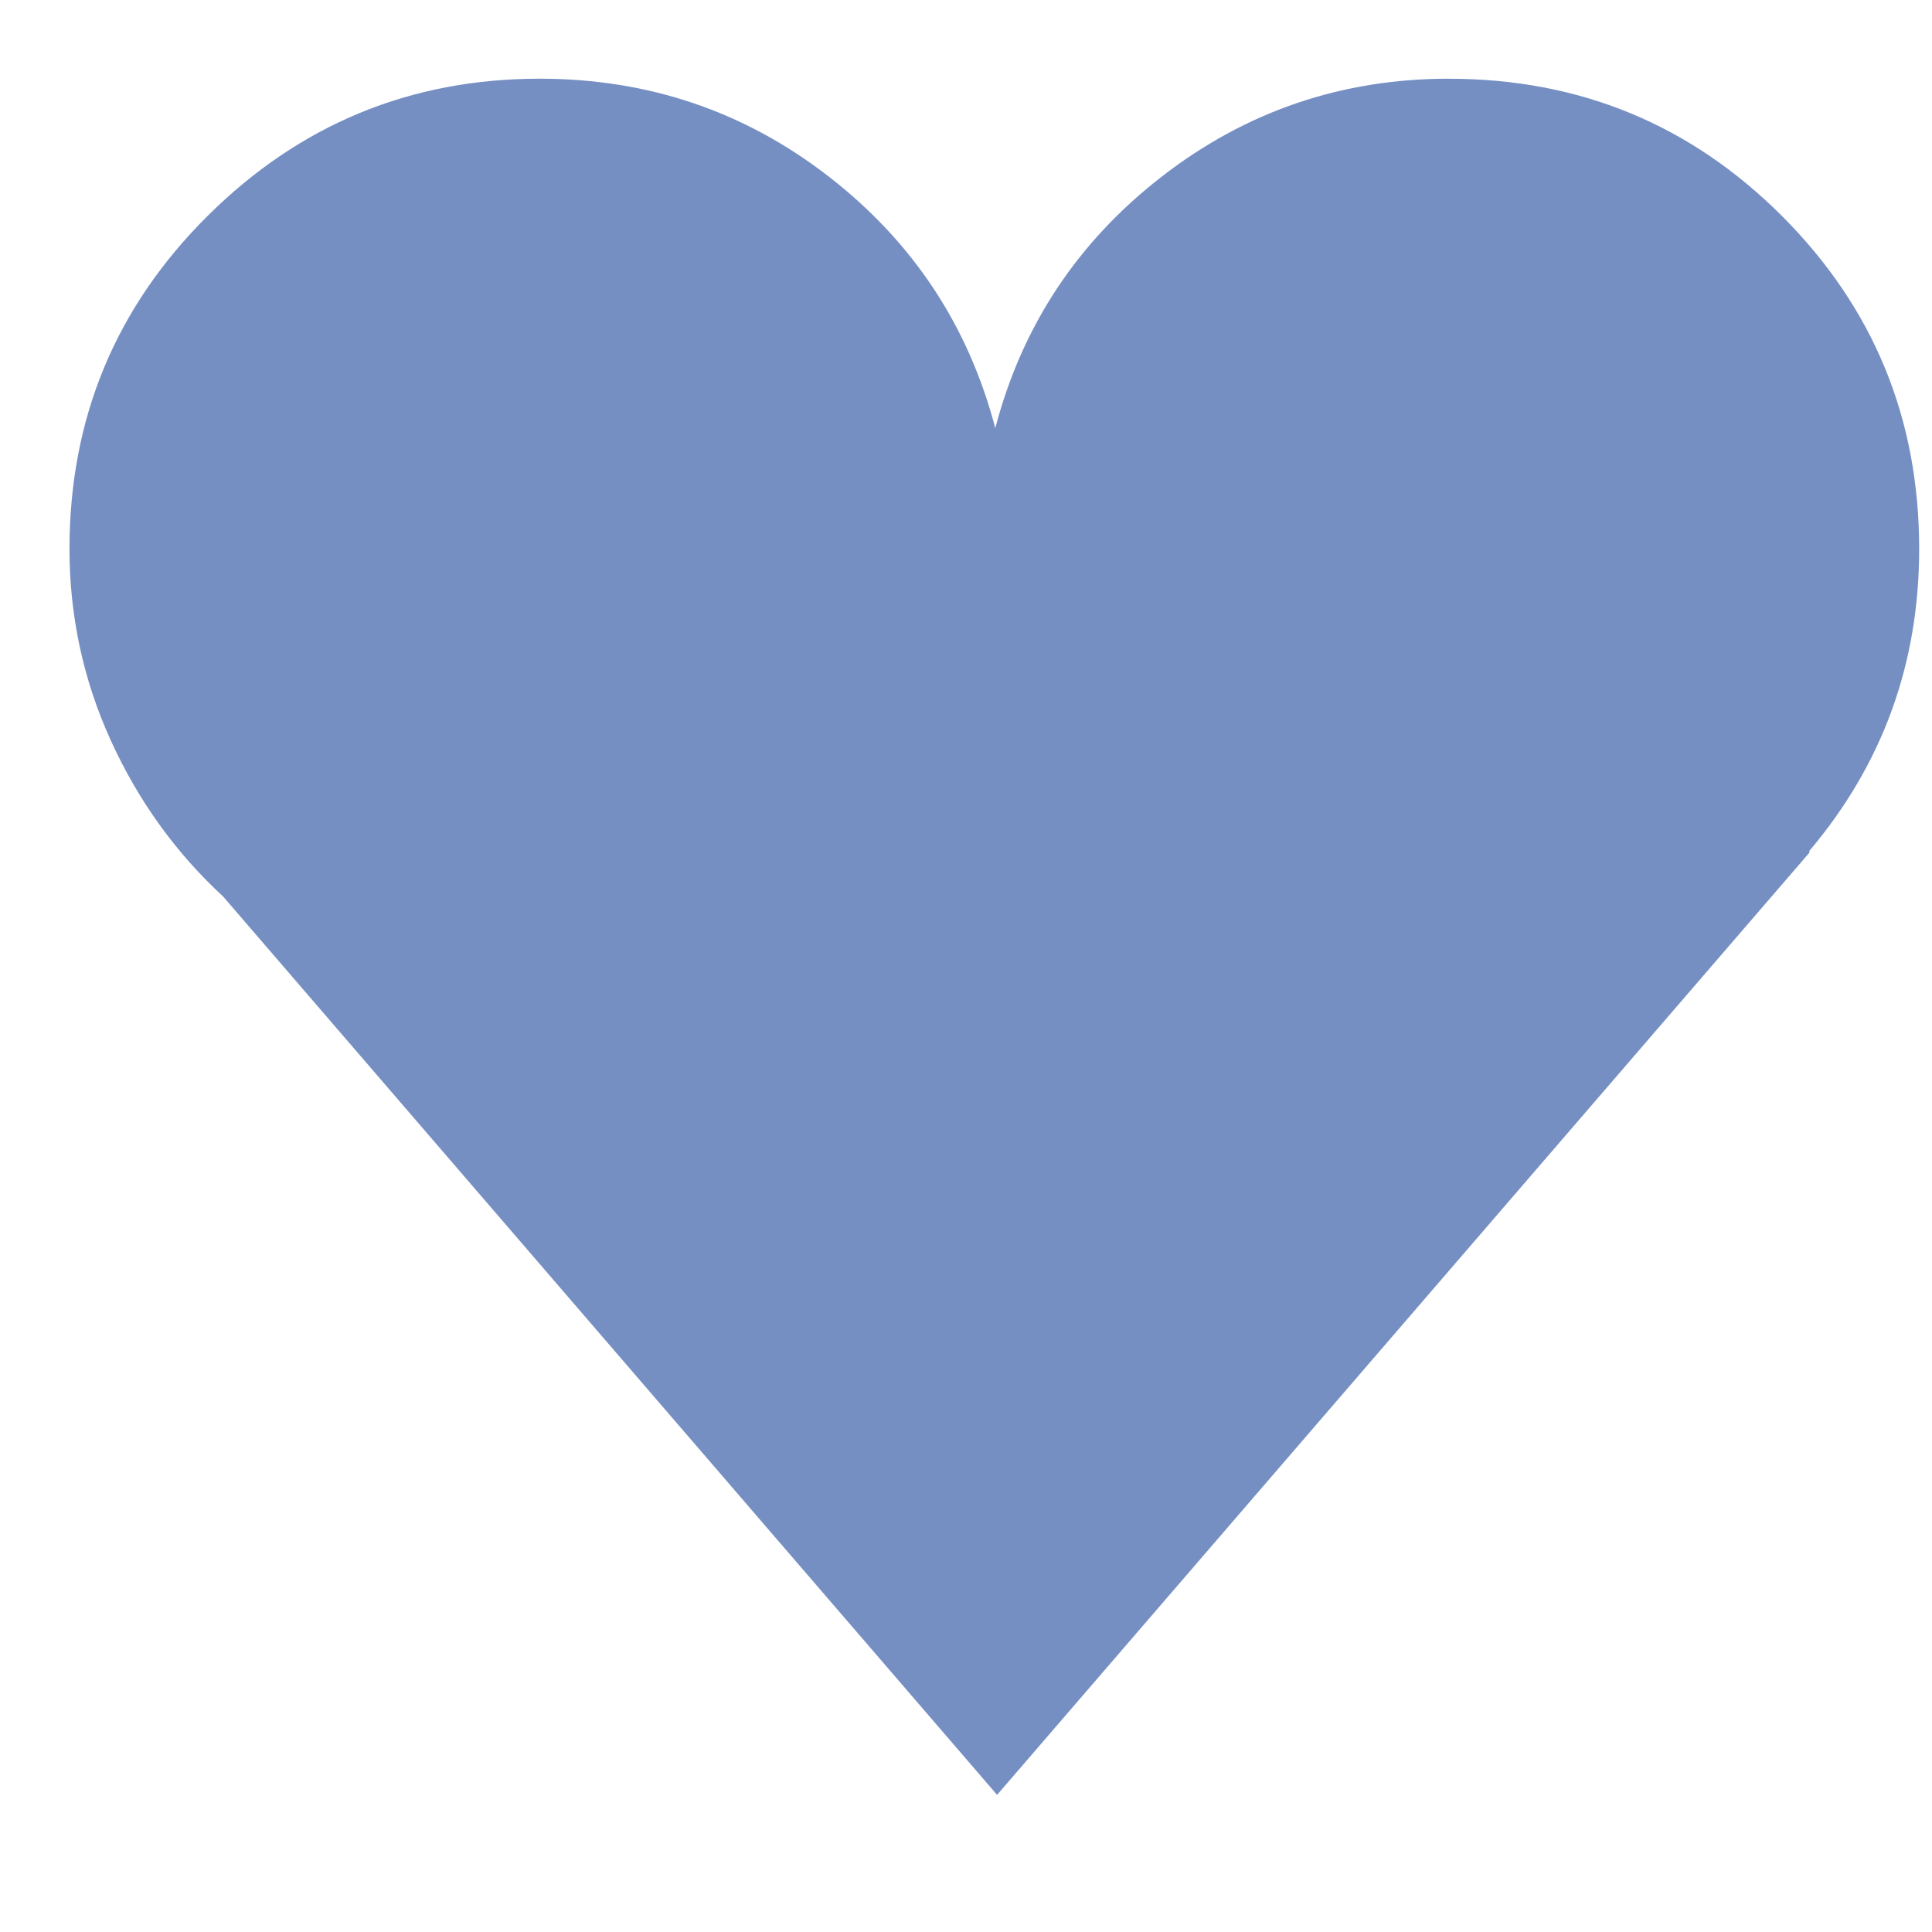
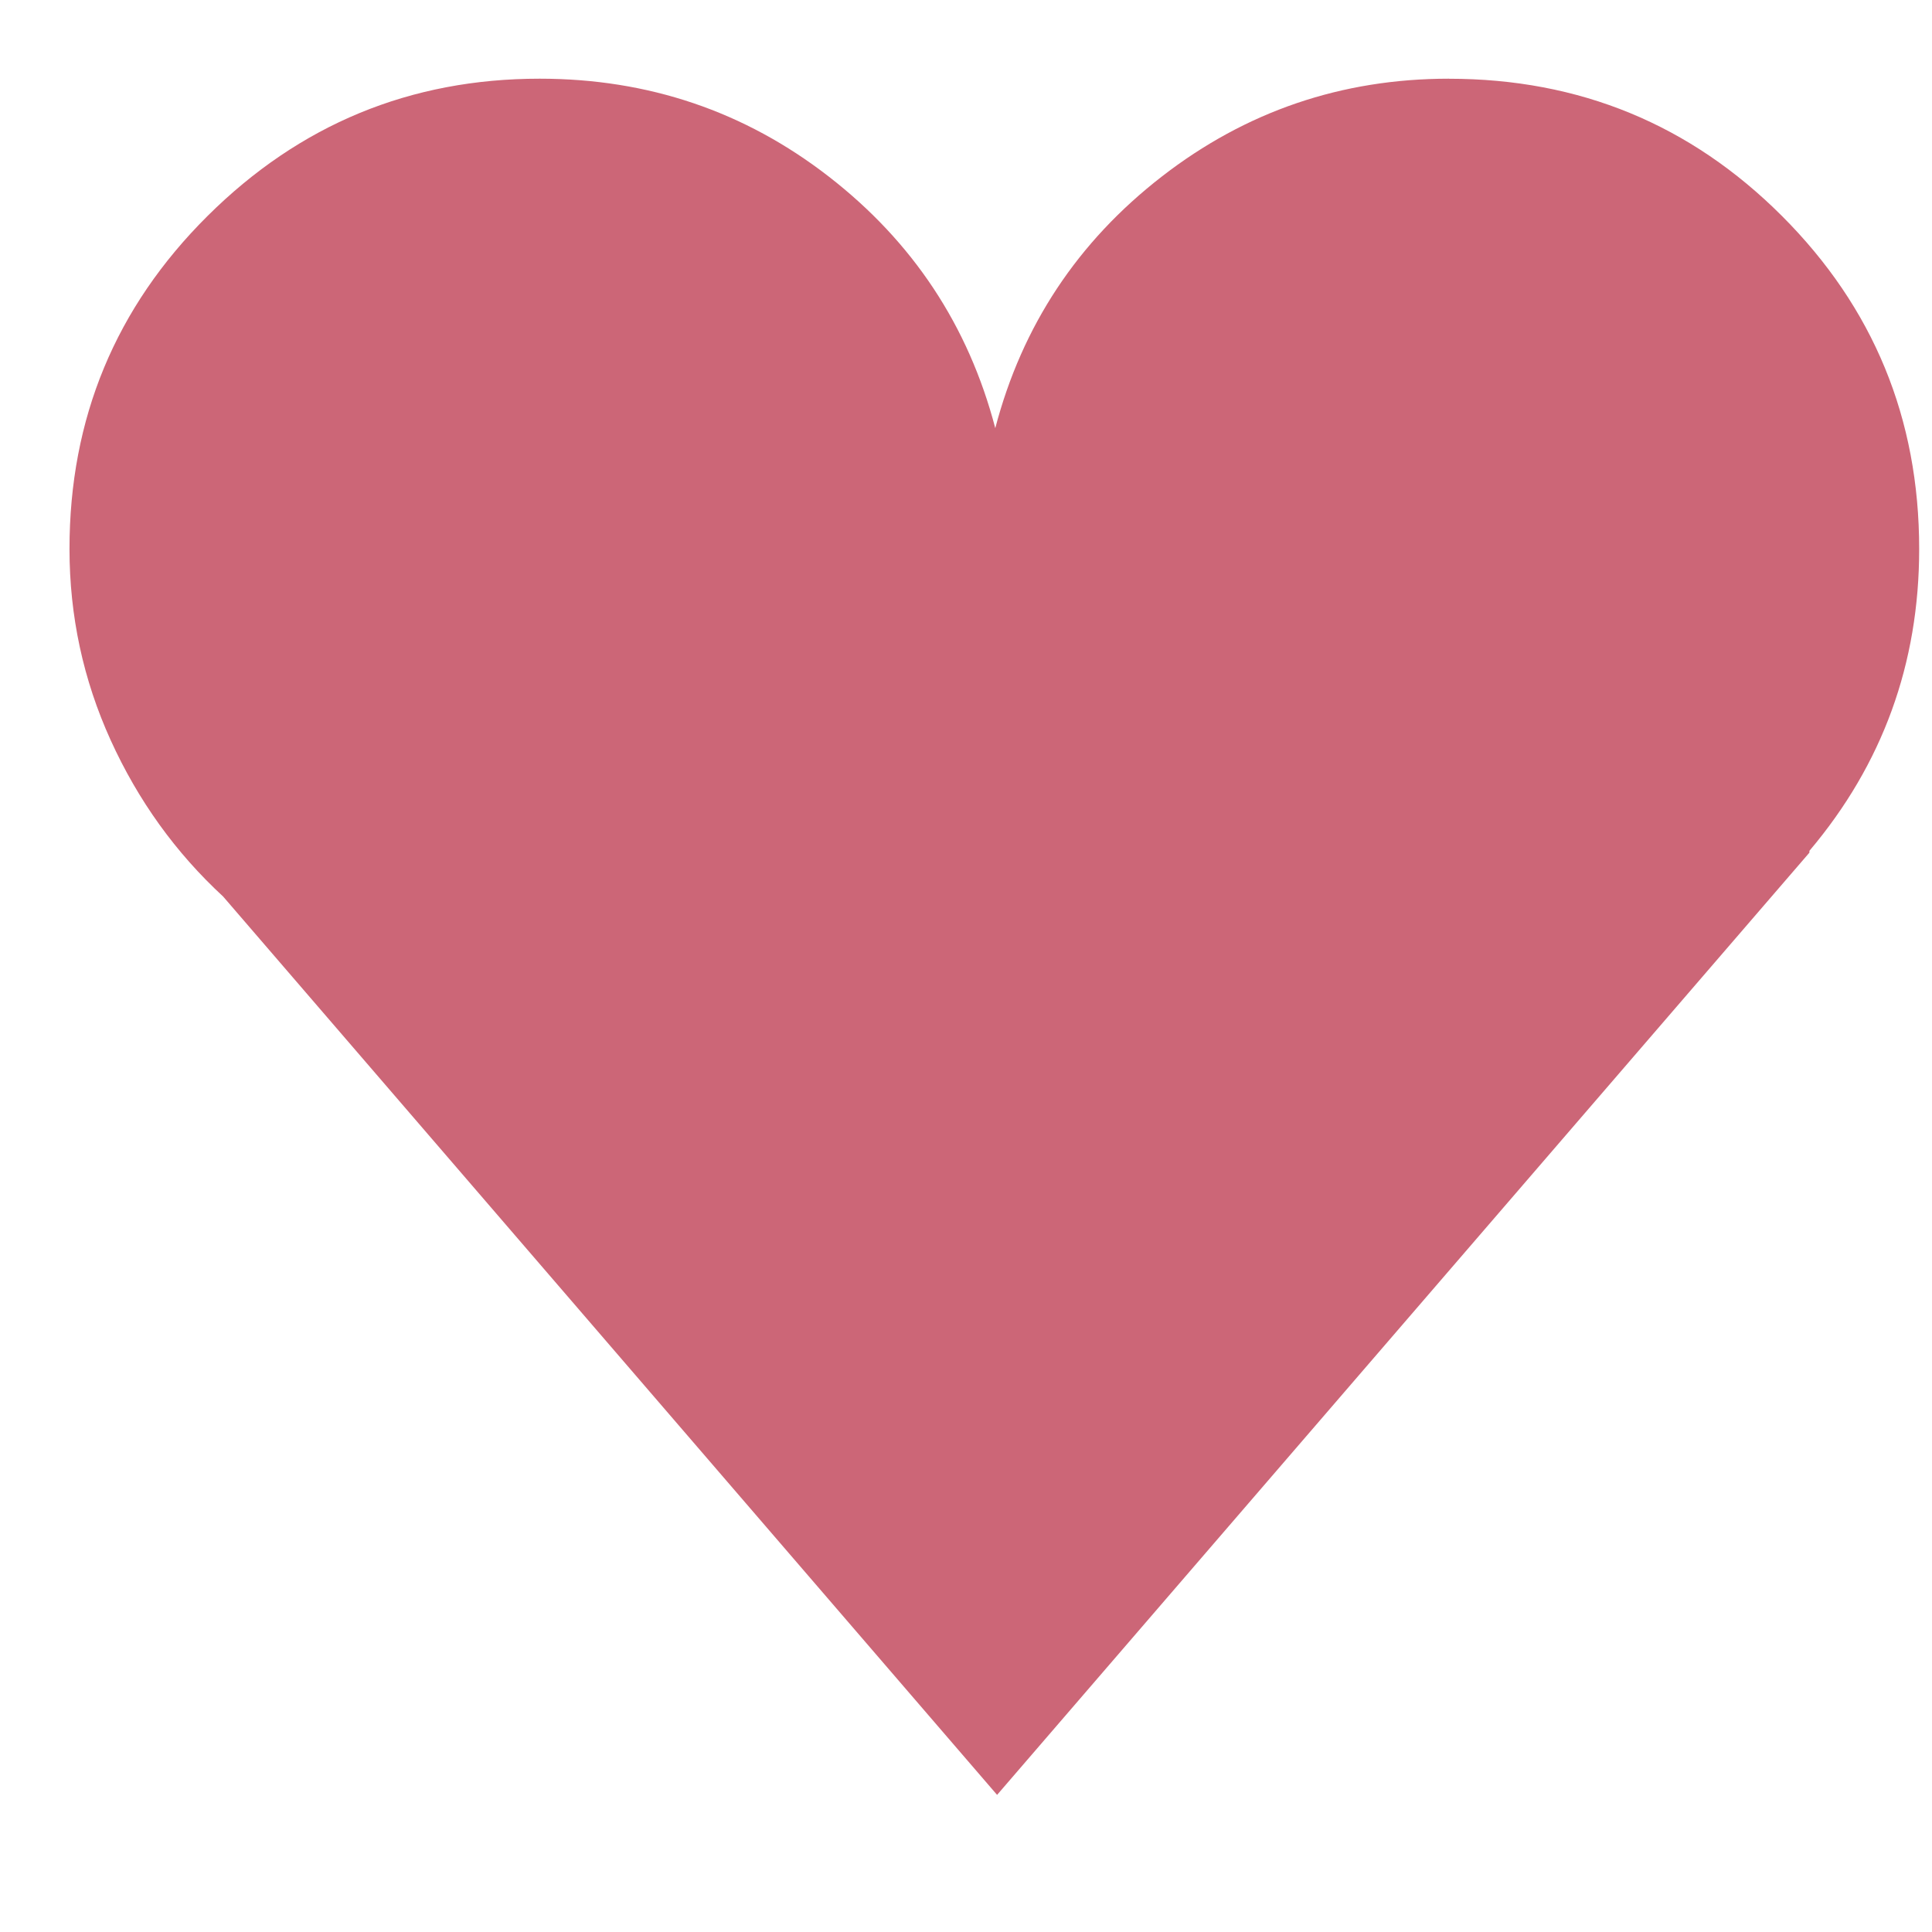
<svg xmlns="http://www.w3.org/2000/svg" t="1534929093718" class="icon" style="" viewBox="0 0 1024 1024" version="1.1" p-id="54864" width="32" height="32">
  <defs>
    <style type="text/css" />
  </defs>
-   <path d="M15.515 15.515 15.515 15.515 15.515 15.515Z" p-id="54865" fill="#768fc3" />
-   <path d="M768 41.705q-85.333 0-152.235 51.883t-88.25 133.337q-21.349-81.455-88.25-133.337t-153.228-51.883q-102.803 0-176.004 72.735t-73.2 176.5q0 53.341 21.814 101.345t59.64 82.913l410.19 476.129 430.545-499.402 0-0.962q58.182-68.856 58.182-159.992 0-103.765-72.735-176.5t-176.5-72.735z" p-id="54866" fill="#768fc3" />
+   <path d="M15.515 15.515 15.515 15.515 15.515 15.515Z" p-id="54865" fill="rgb(204, 102, 119)" />
+   <path d="M768 41.705q-85.333 0-152.235 51.883t-88.25 133.337q-21.349-81.455-88.25-133.337t-153.228-51.883q-102.803 0-176.004 72.735t-73.2 176.5q0 53.341 21.814 101.345t59.64 82.913l410.19 476.129 430.545-499.402 0-0.962q58.182-68.856 58.182-159.992 0-103.765-72.735-176.5t-176.5-72.735z" p-id="54866" fill="rgb(204, 102, 119)" />
</svg>
